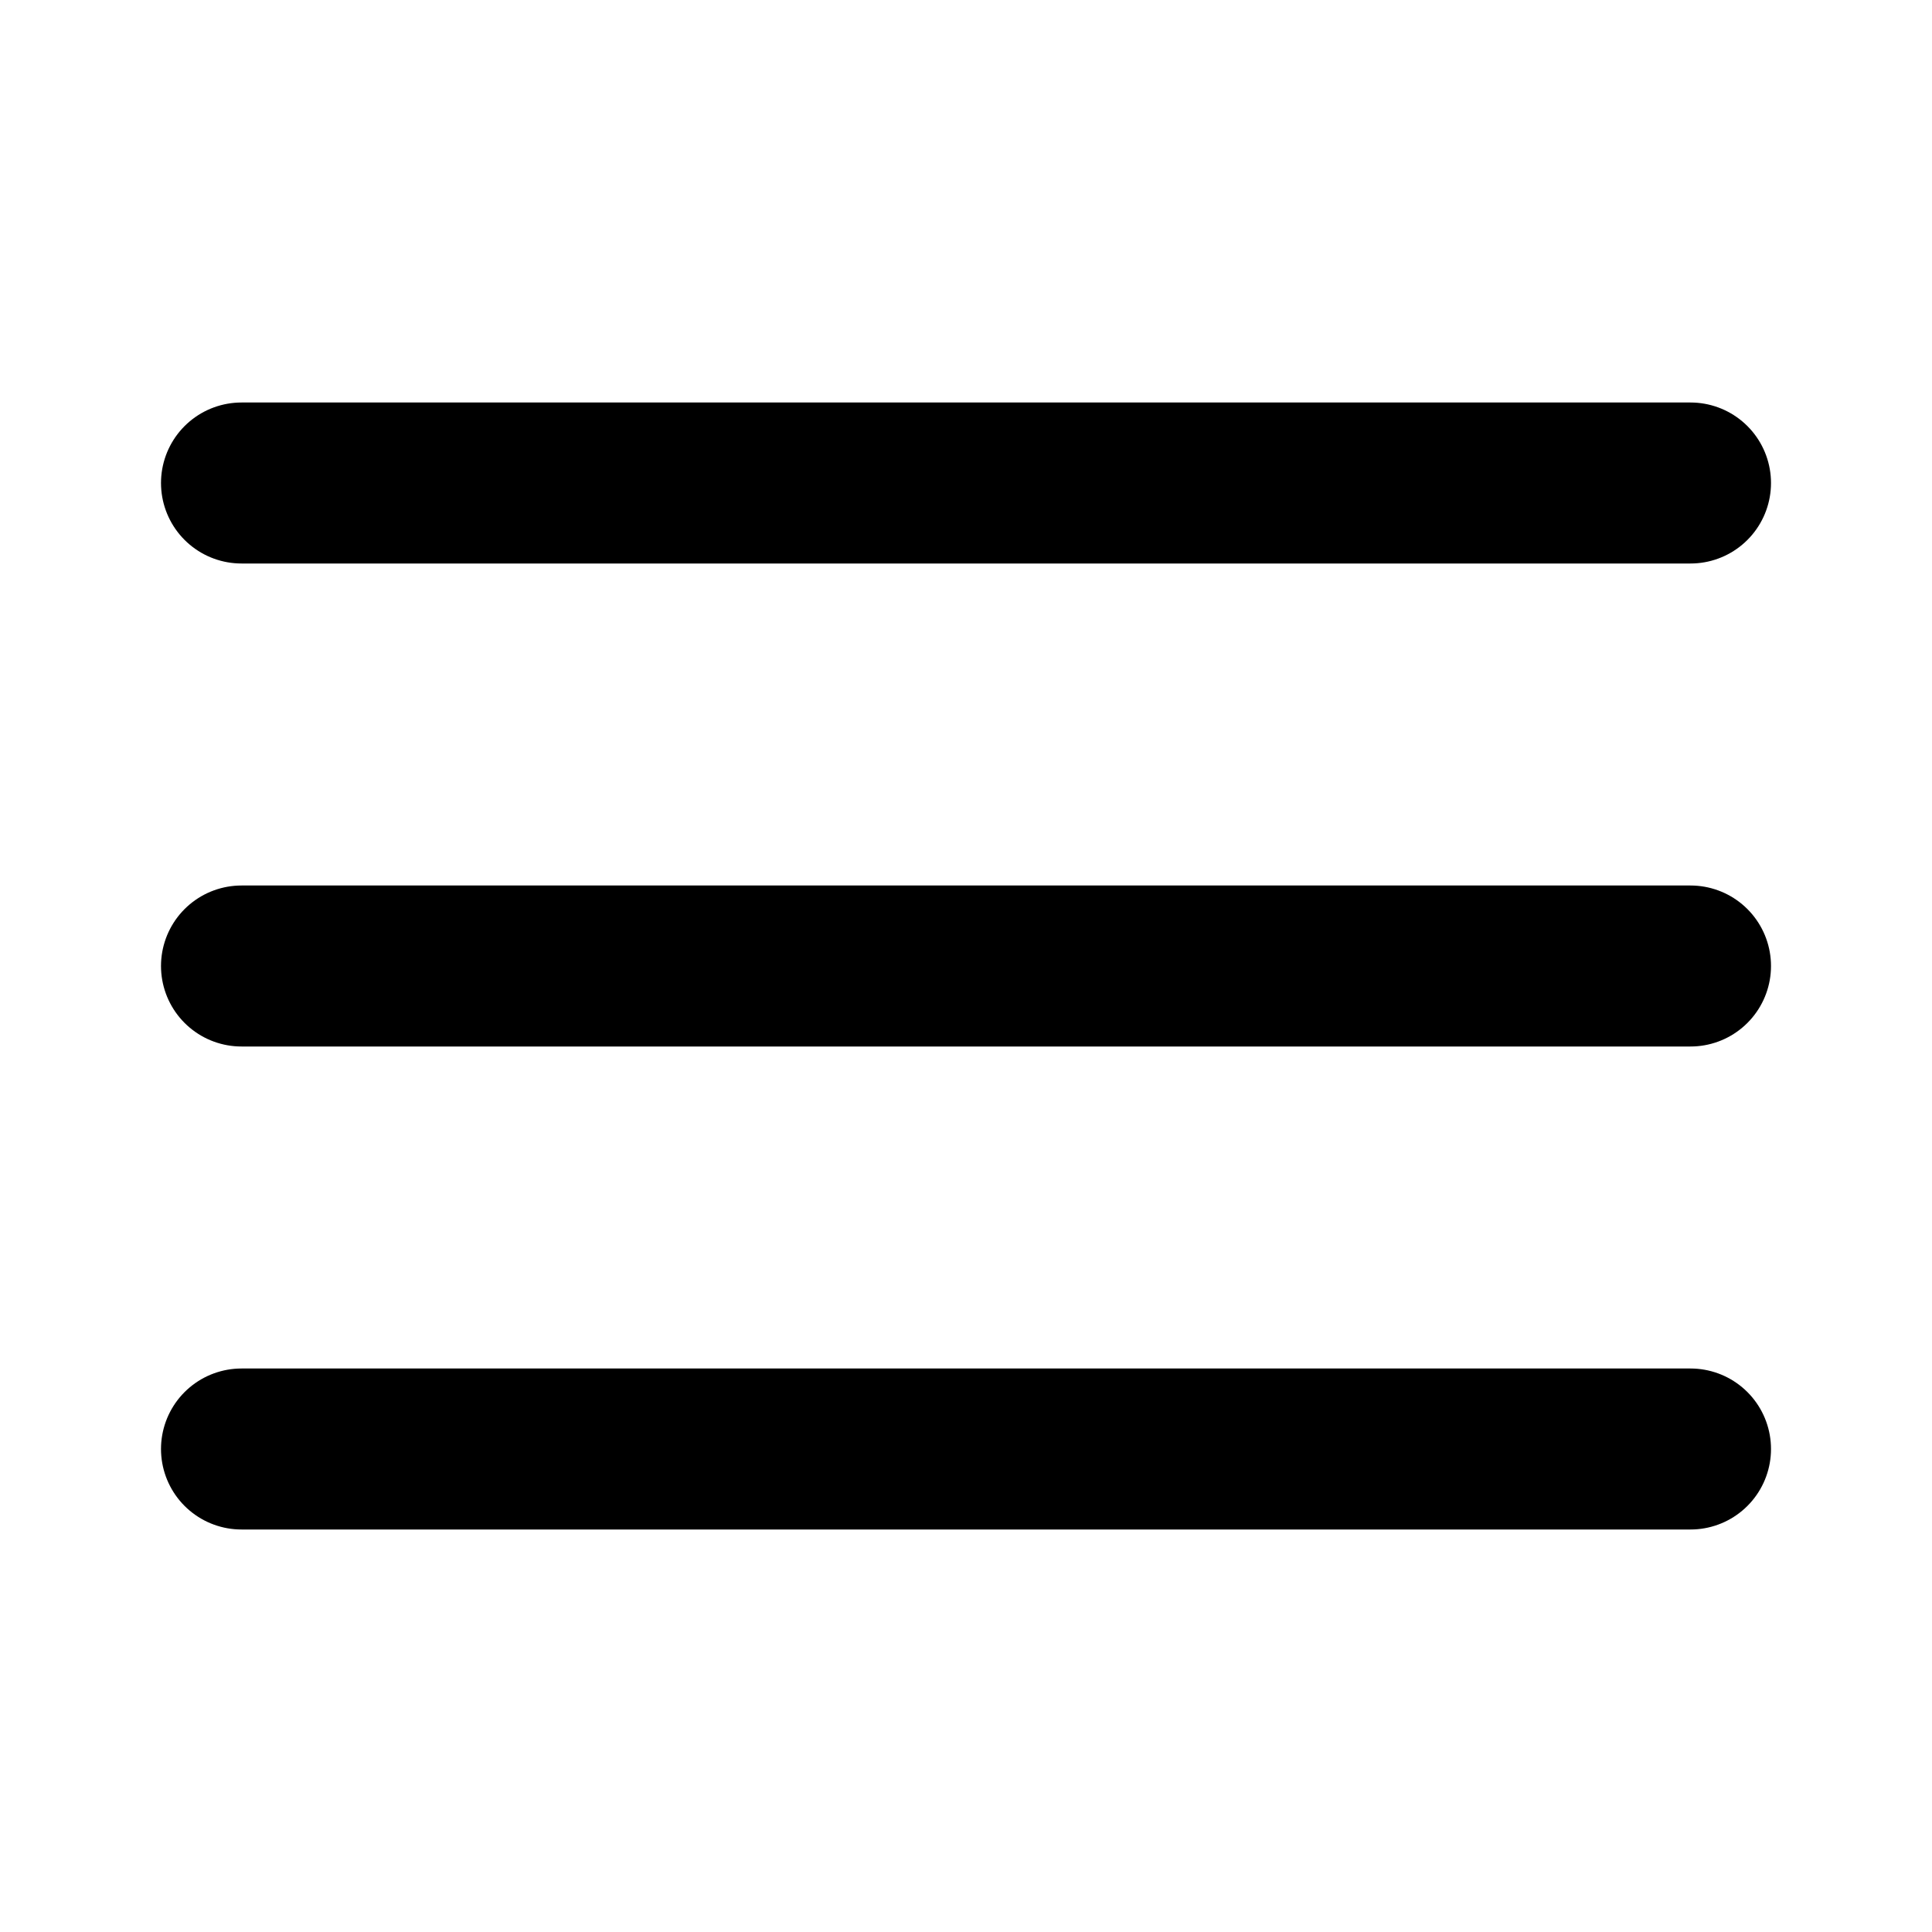
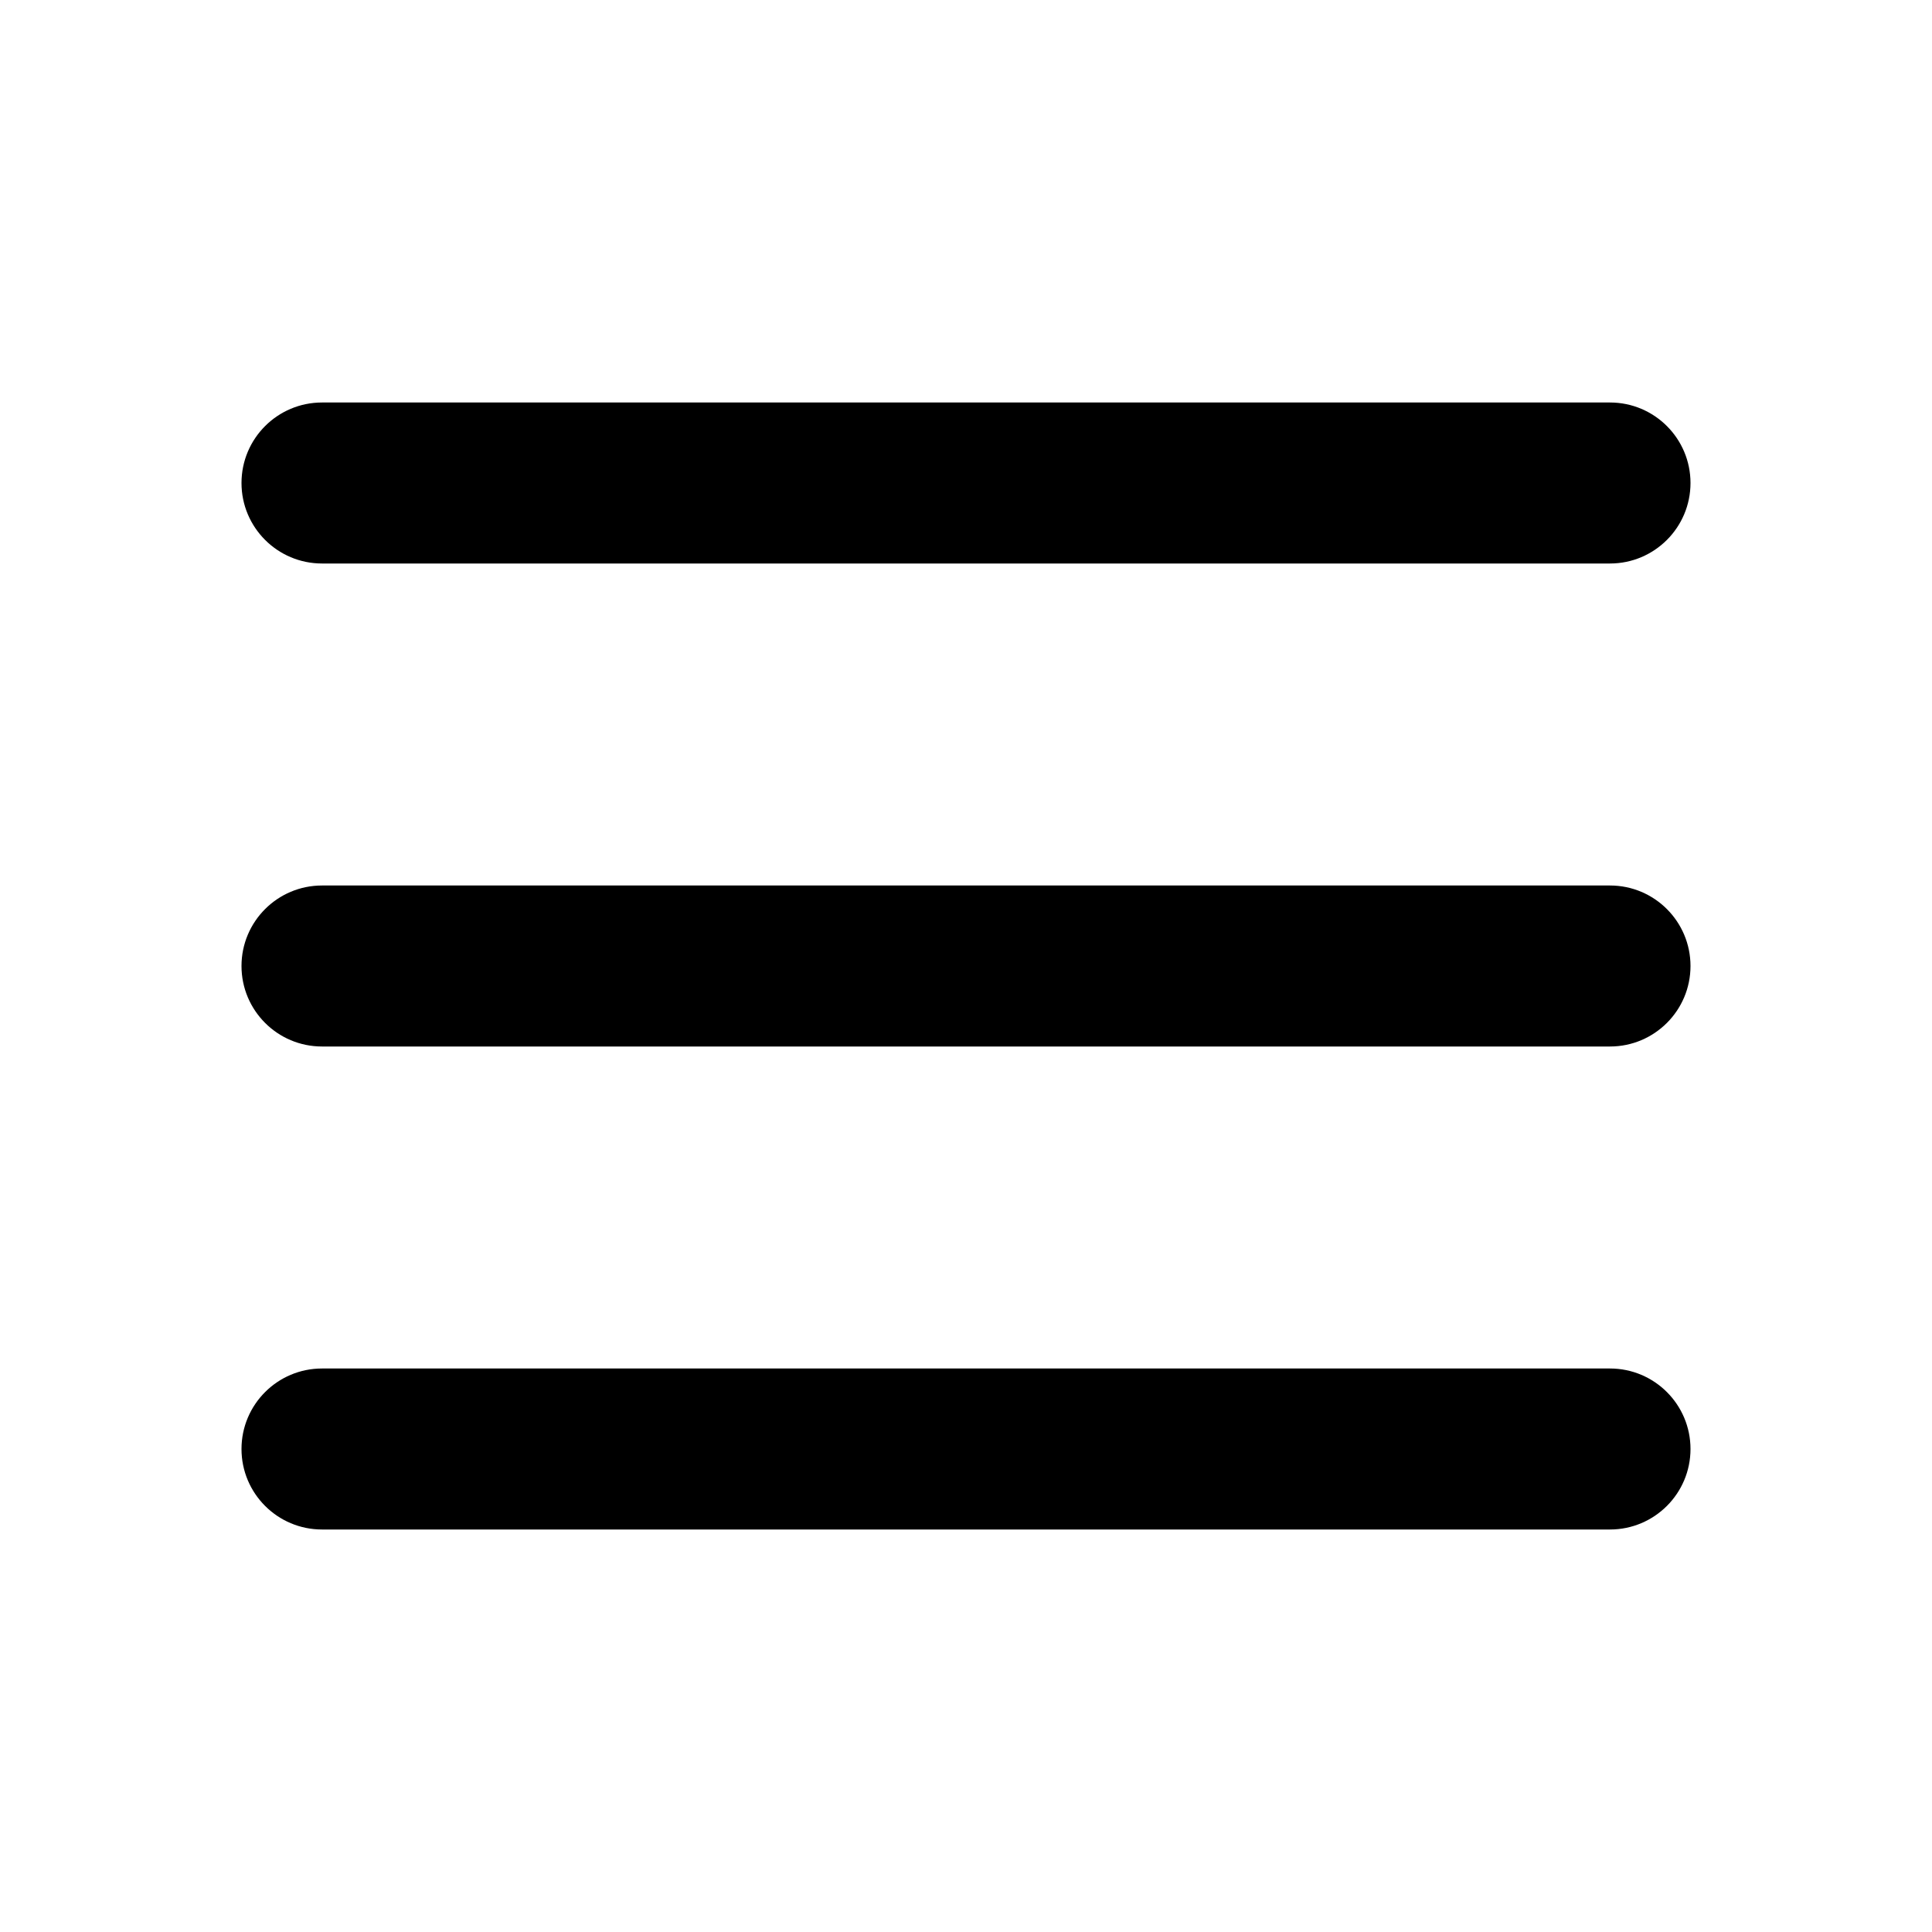
- <svg xmlns="http://www.w3.org/2000/svg" width="24" height="24" viewBox="0 0 24 24" fill="none" stroke="currentColor" stroke-width="2" stroke-linecap="round" stroke-linejoin="round" class="feather feather-menu">
-   <line x1="3" y1="12" x2="21" y2="12" />
-   <line x1="3" y1="6" x2="21" y2="6" />
-   <line x1="3" y1="18" x2="21" y2="18" />
+ <svg xmlns="http://www.w3.org/2000/svg" width="800px" height="800px" viewBox="0 0 24 24" fill="none">
+   <path fill-rule="evenodd" clip-rule="evenodd" d="M4 5C3.448 5 3 5.448 3 6C3 6.552 3.448 7 4 7H20C20.552 7 21 6.552 21 6C21 5.448 20.552 5 20 5H4ZM3 12C3 11.448 3.448 11 4 11H20C20.552 11 21 11.448 21 12C21 12.552 20.552 13 20 13H4C3.448 13 3 12.552 3 12ZM3 18C3 17.448 3.448 17 4 17H20C20.552 17 21 17.448 21 18C21 18.552 20.552 19 20 19H4C3.448 19 3 18.552 3 18Z" fill="#000000" />
</svg>
